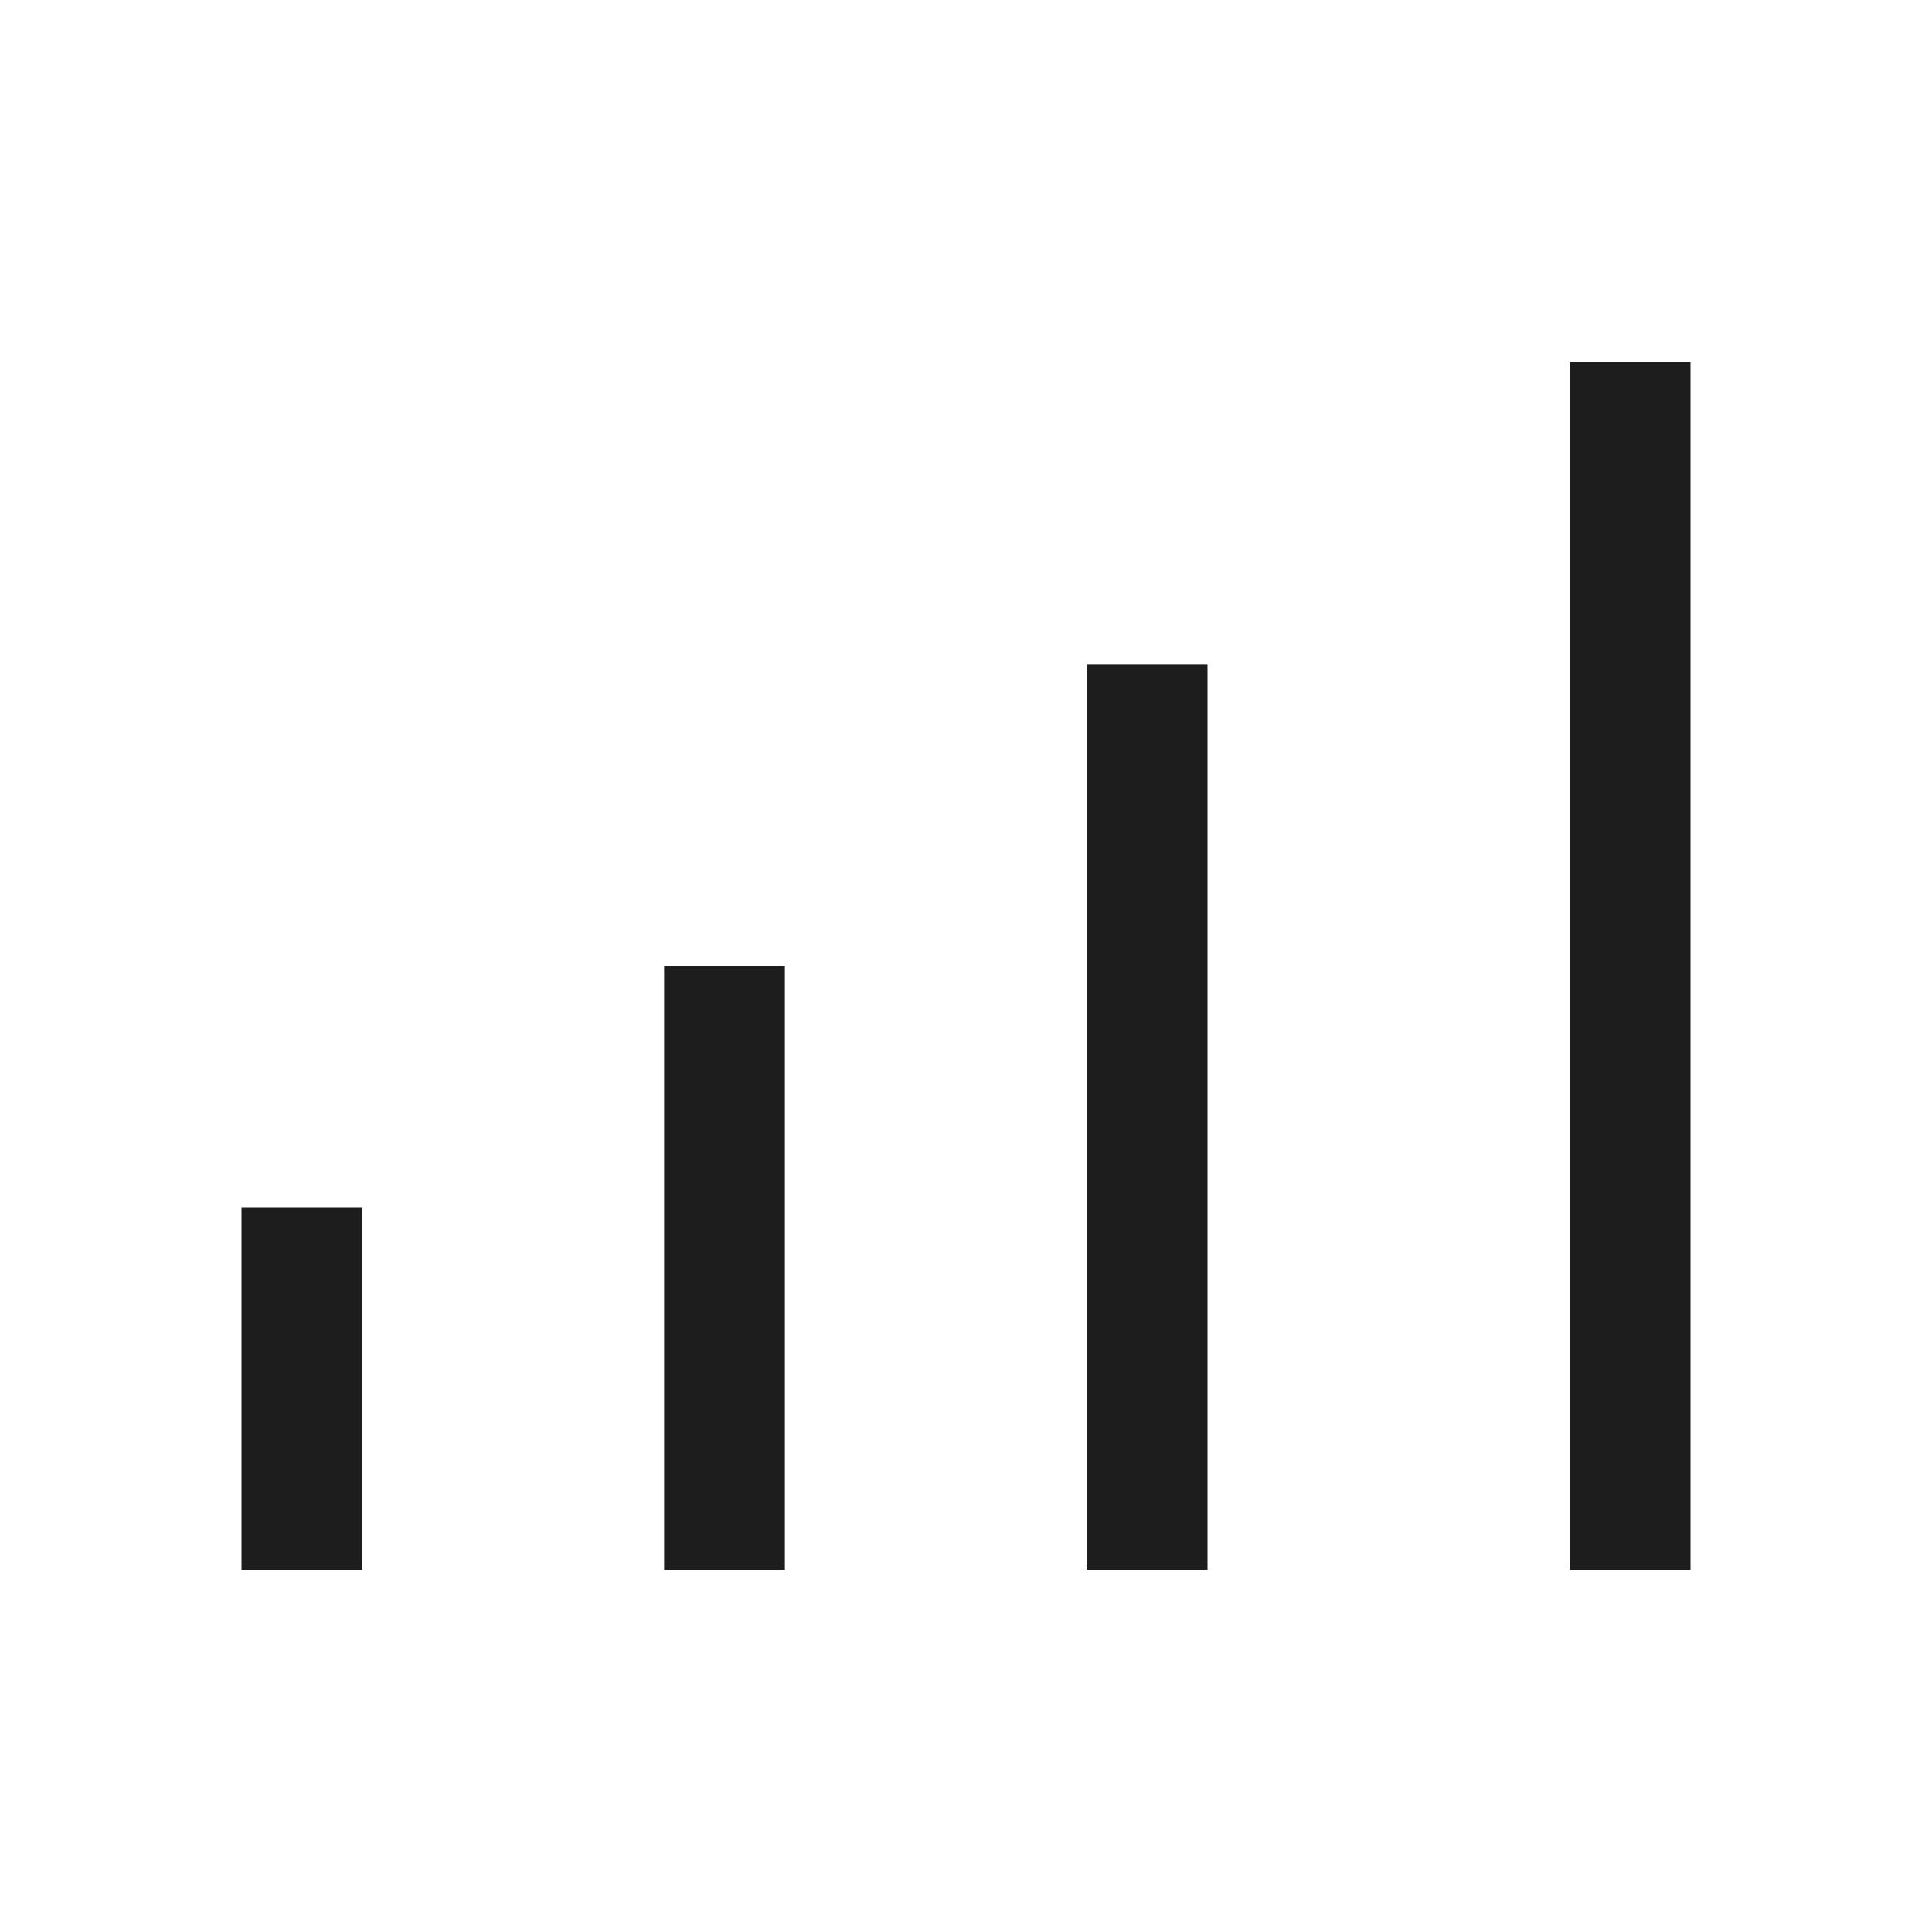
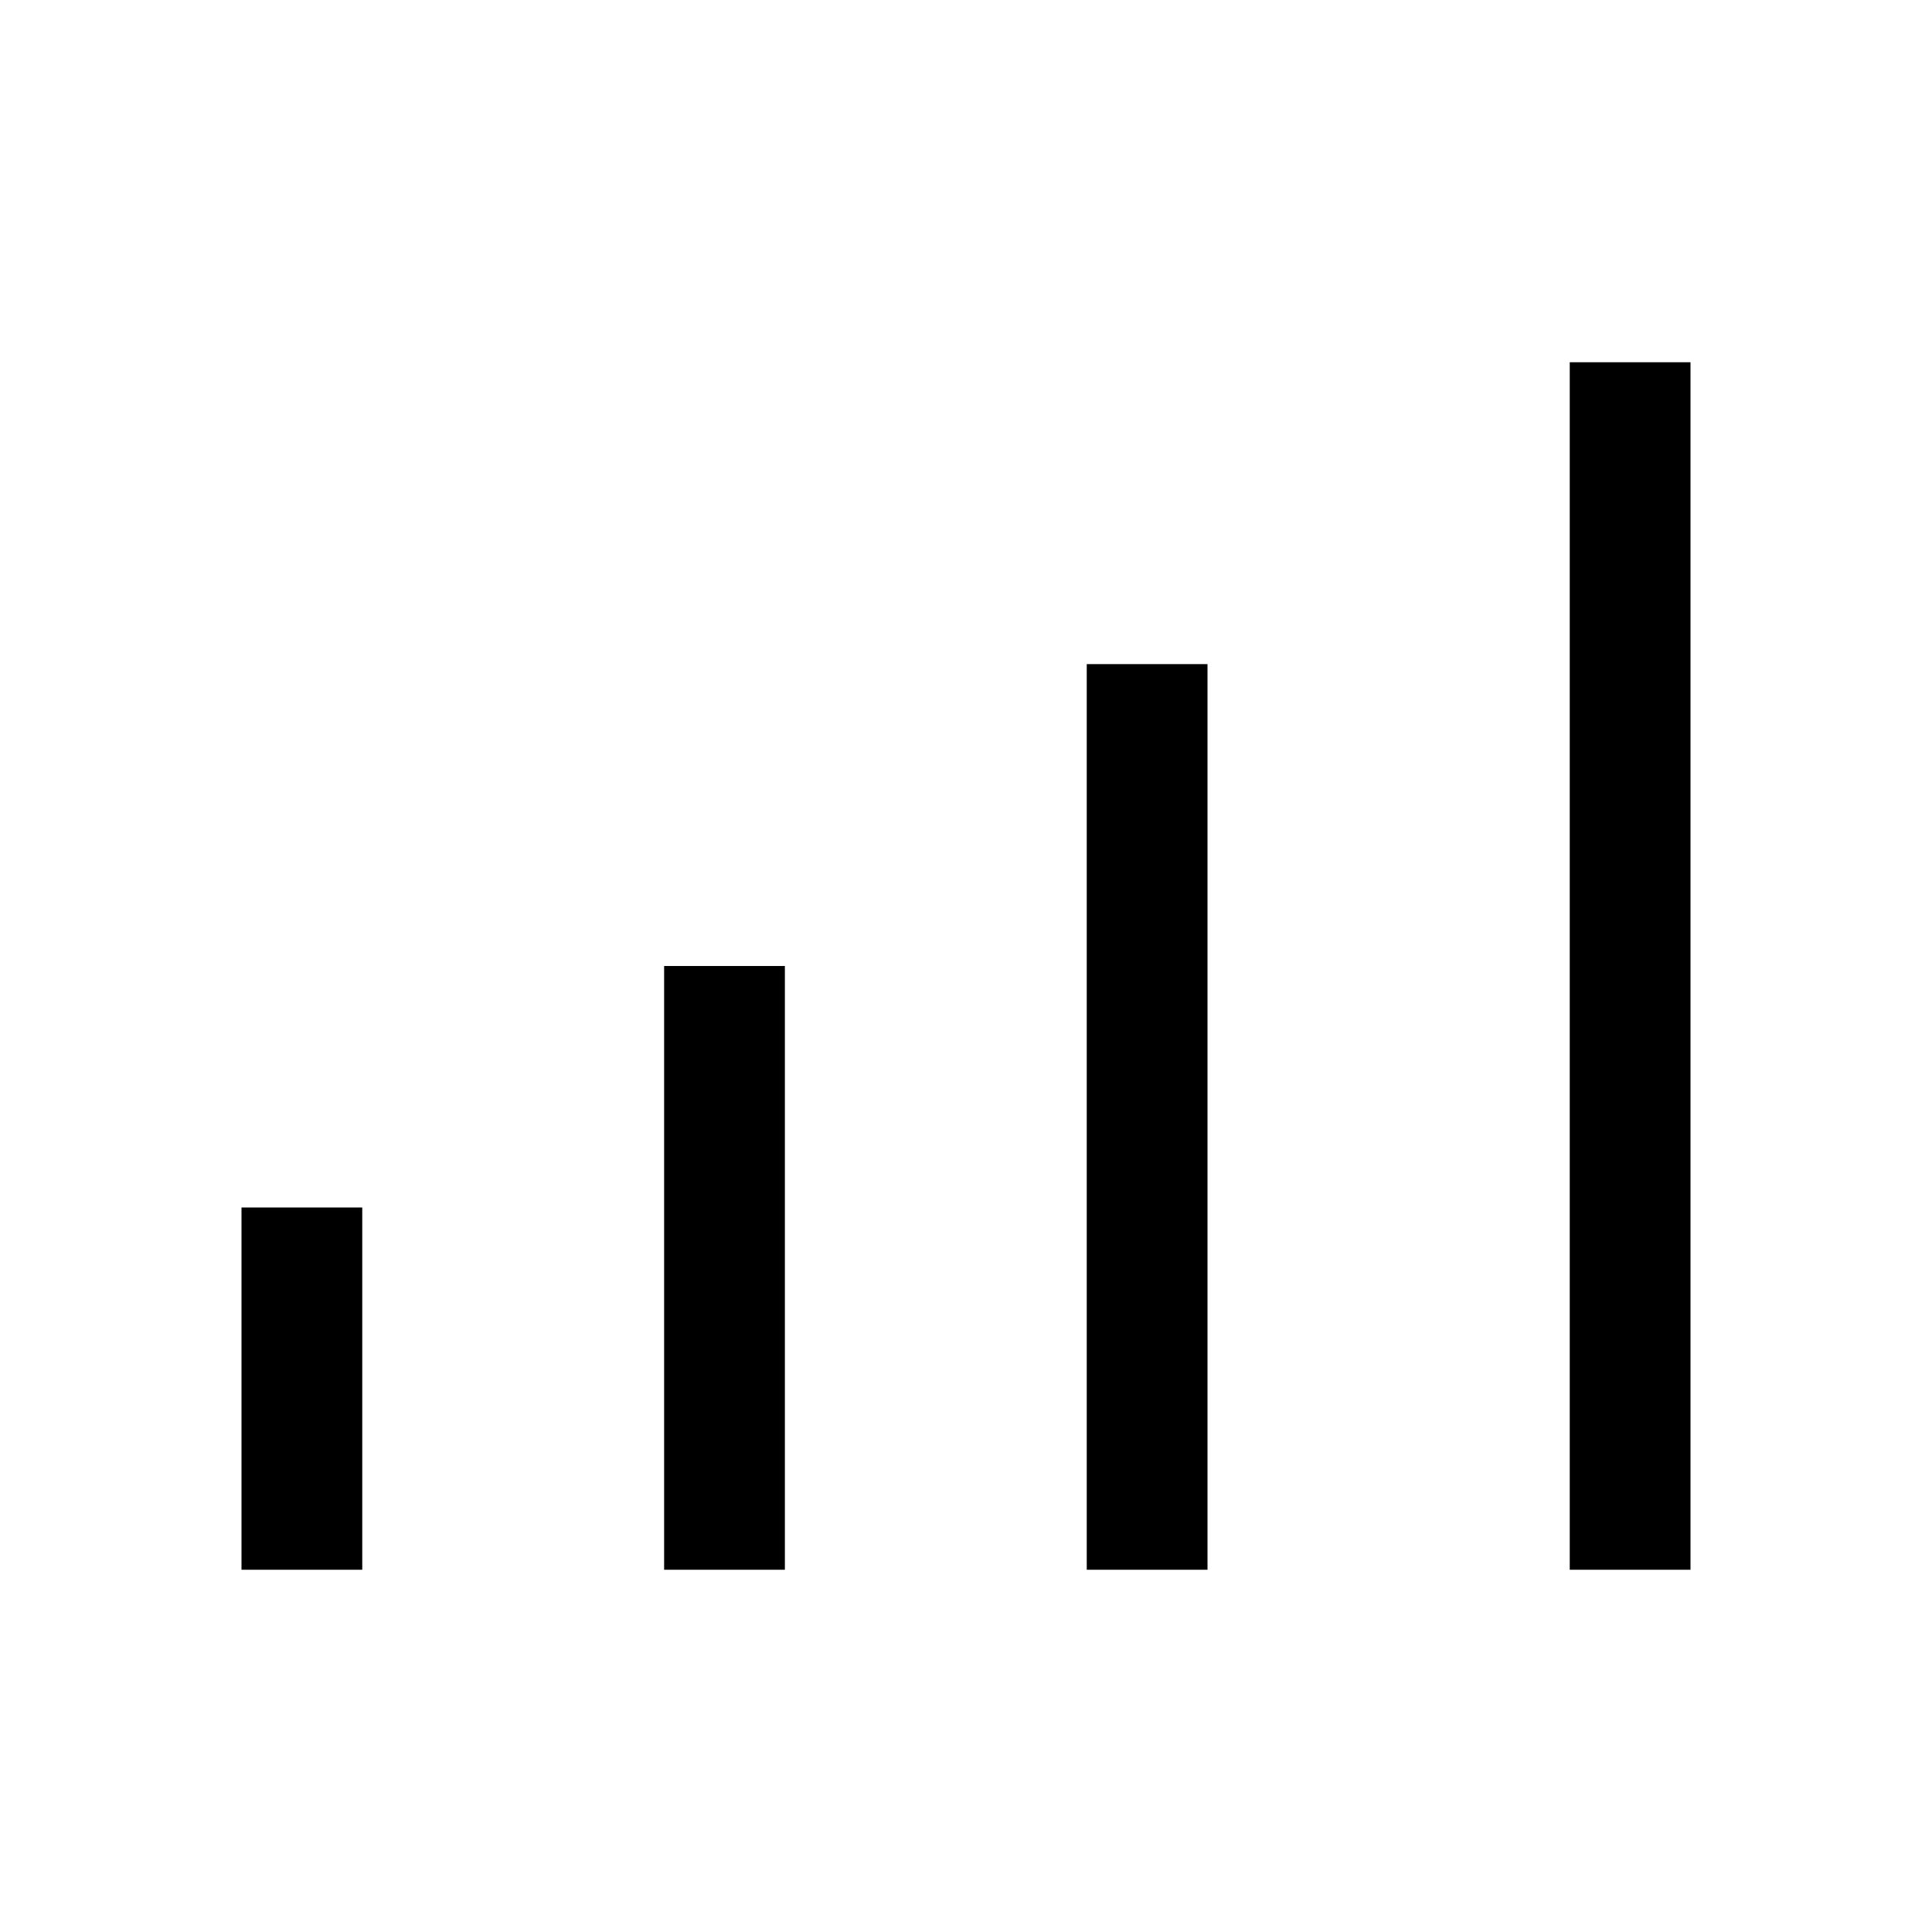
<svg xmlns="http://www.w3.org/2000/svg" viewBox="0 0 32 32" fill="currentColor">
  <defs />
-   <rect class="cls-1" x="26" y="6" width="2" height="20" style="fill: #1d1d1d" />
-   <rect class="cls-1" x="18" y="11" width="2" height="15" style="fill: #1d1d1d" />
-   <rect class="cls-1" x="11" y="16" width="2" height="10" style="fill: #1d1d1d" />
-   <rect class="cls-1" x="4" y="20" width="2" height="6" style="fill: #1d1d1d" />
+   <rect class="cls-1" x="26" y="6" width="2" height="20" style="fill:currentColor" />
+   <rect class="cls-1" x="18" y="11" width="2" height="15" style="fill:currentColor" />
+   <rect class="cls-1" x="11" y="16" width="2" height="10" style="fill:currentColor" />
+   <rect class="cls-1" x="4" y="20" width="2" height="6" style="fill:currentColor" />
  <rect id="_Transparent_Rectangle_" data-name="&lt;Transparent Rectangle&gt;" class="cls-2" width="32" height="32" style="fill: none" />
</svg>
